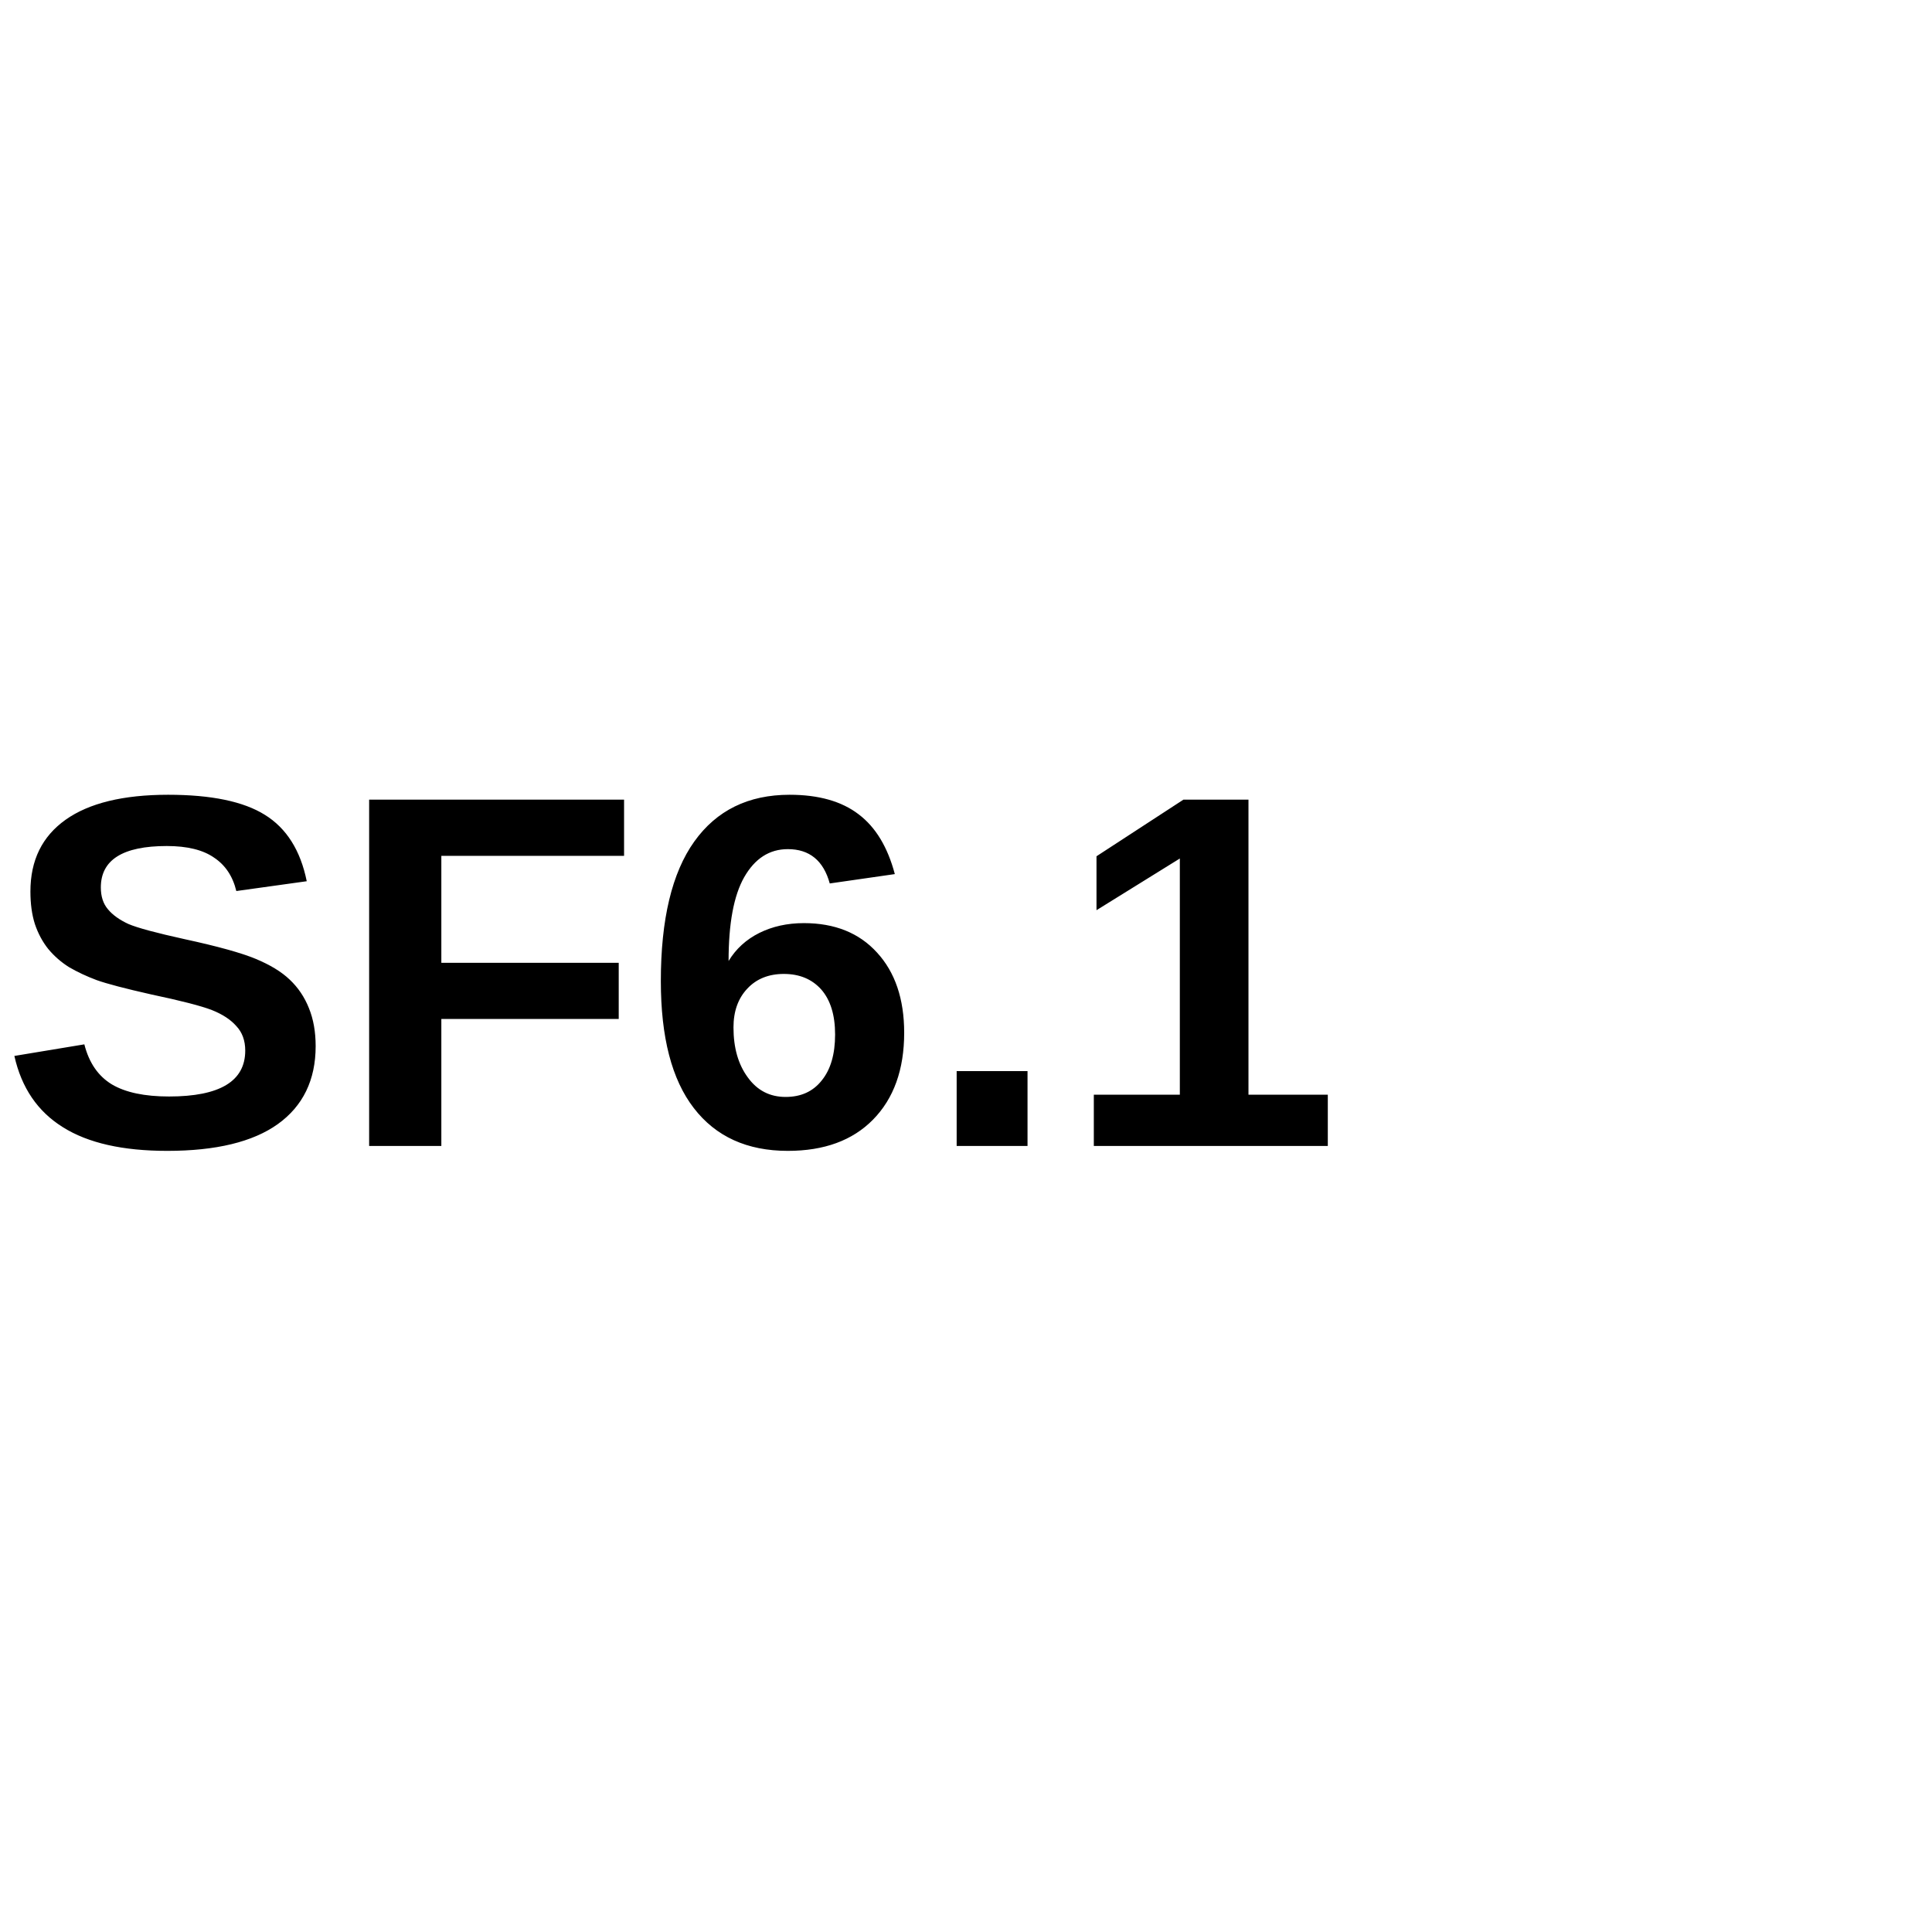
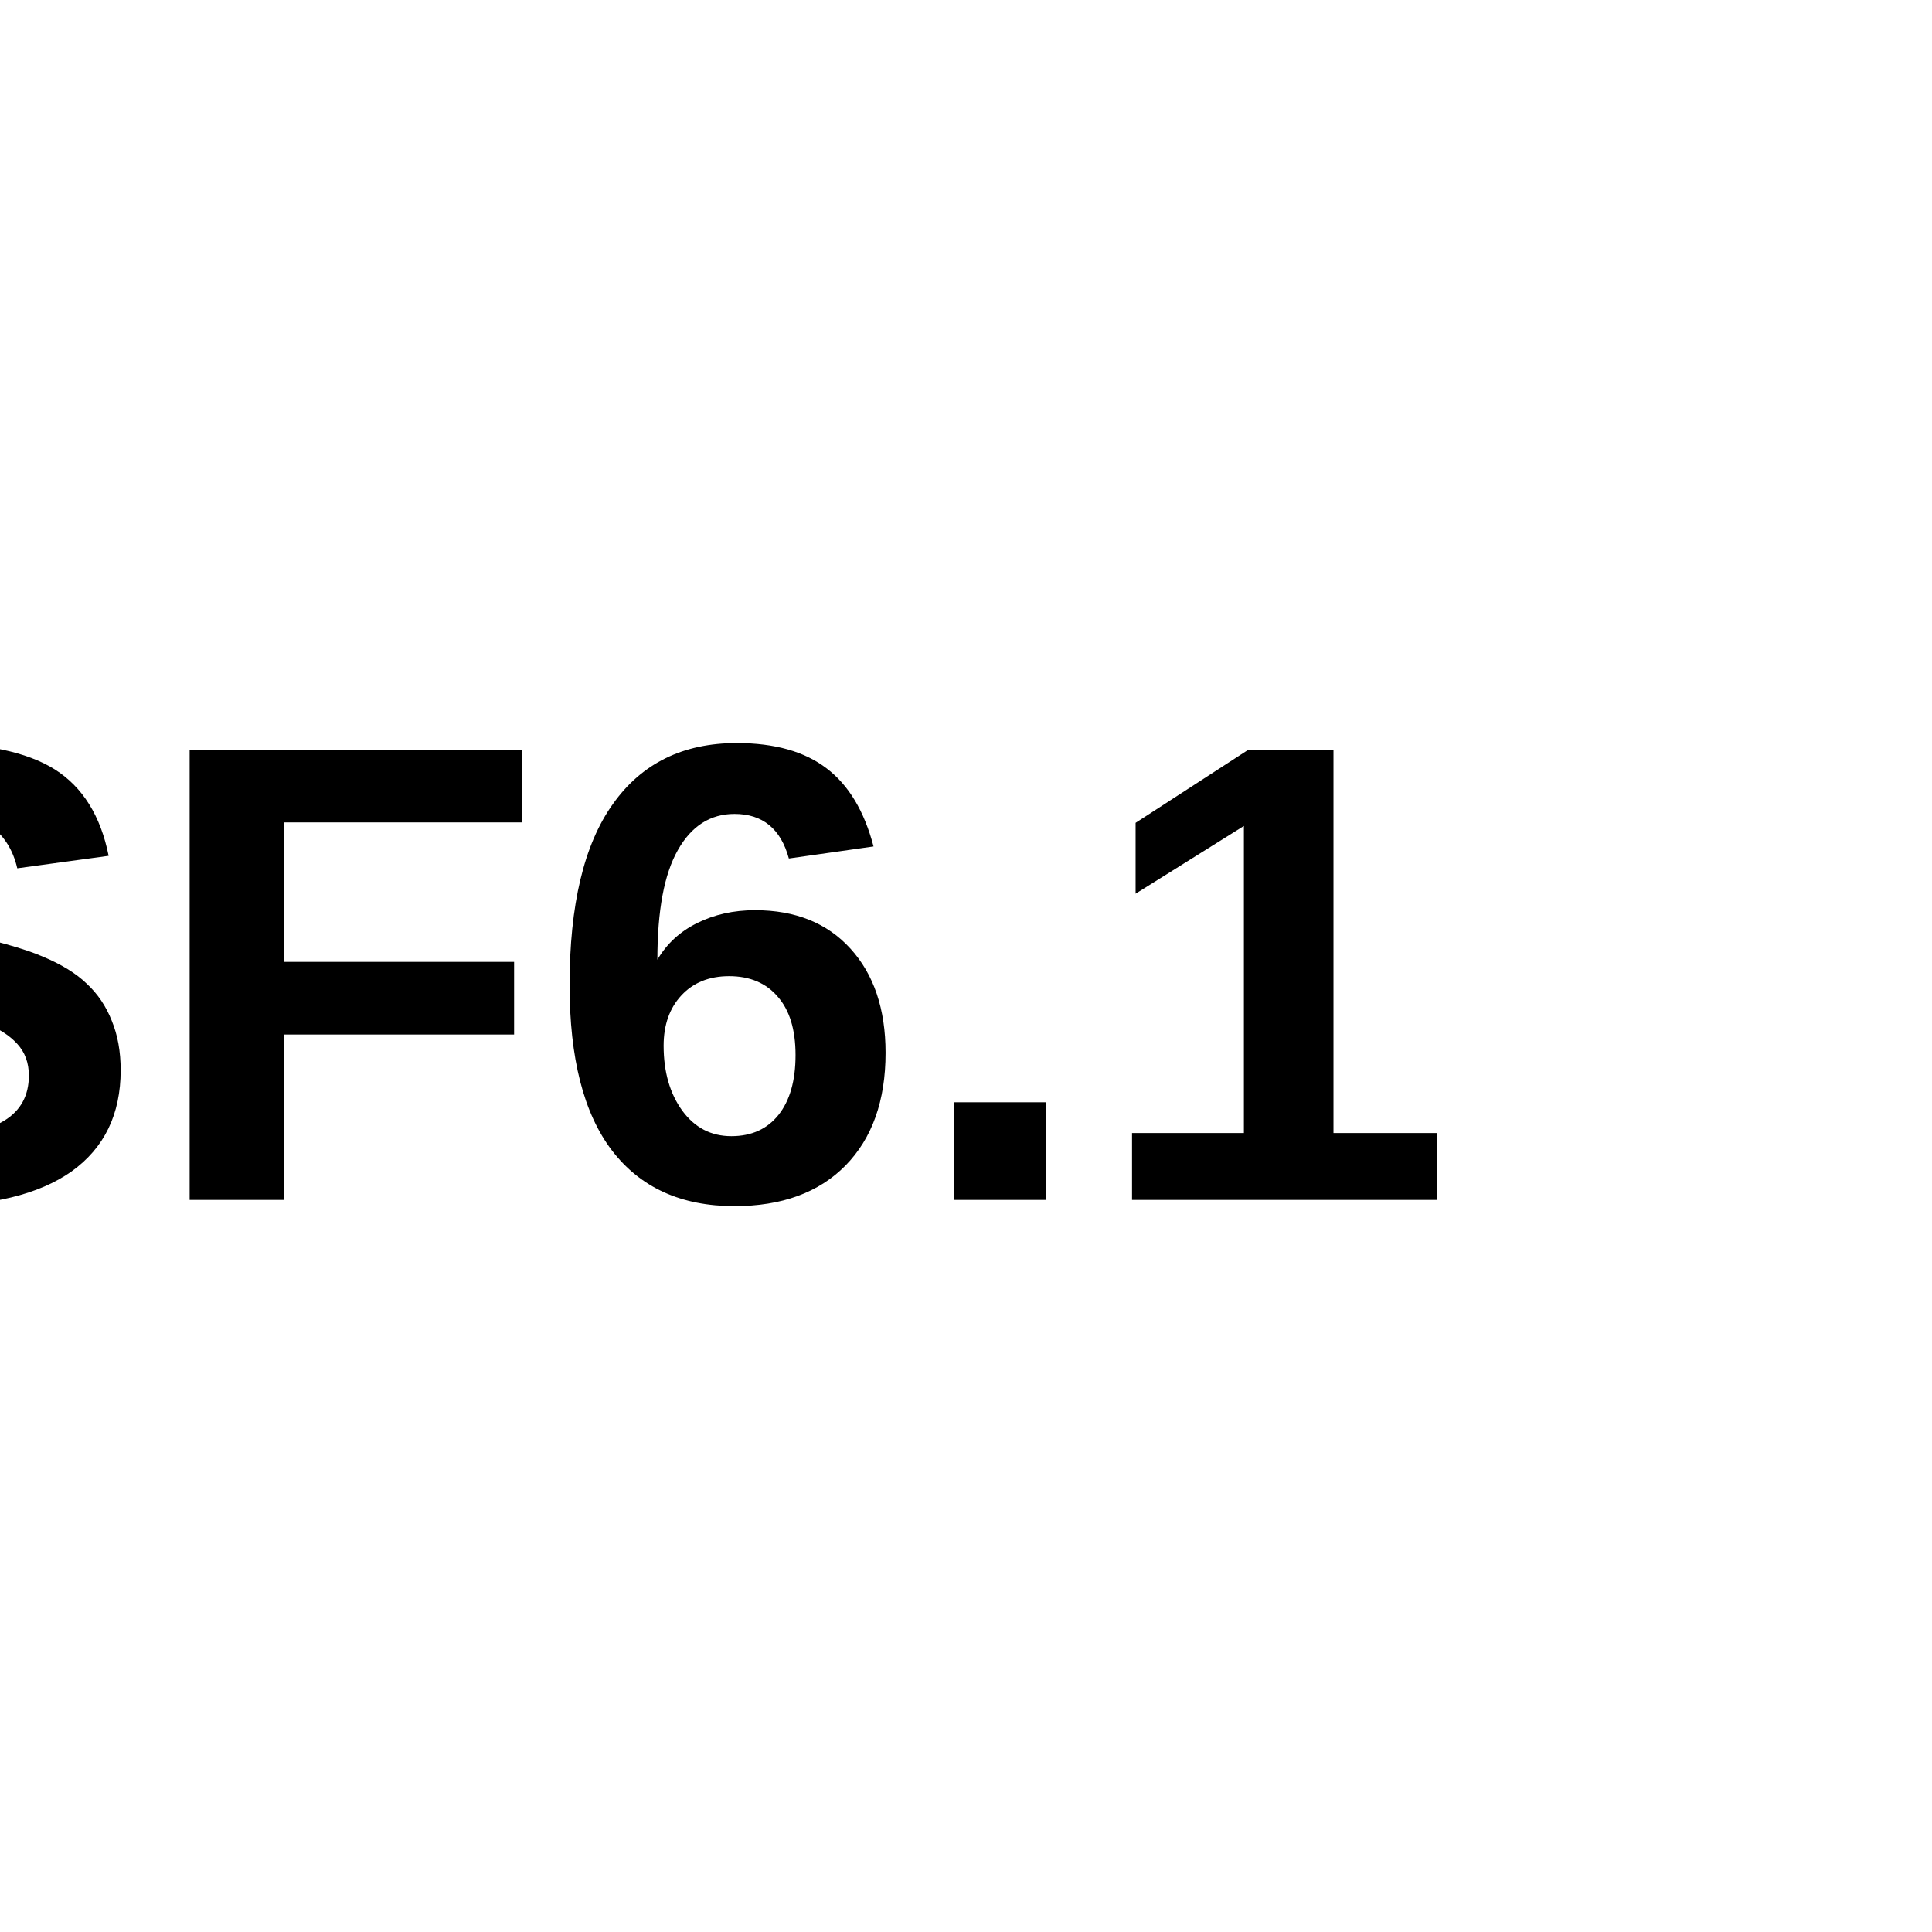
<svg xmlns="http://www.w3.org/2000/svg" width="256" height="256" viewBox="0 0 67.733 67.733" version="1.1" id="svg5">
  <defs id="defs2" />
  <g id="layer2">
    <rect style="fill-opacity: 0%;stroke:none;stroke-width:7.027" id="rect849" width="67.733" height="67.733" x="0" y="0" />
  </g>
  <g id="layer1">
-     <text xml:space="preserve" style="font-weight:bold;font-size:17.639px;line-height:1.25;font-family:sans-serif;-inkscape-font-specification:'sans-serif Bold';fill:#000000;fill-opacity:1;stroke:none;stroke-width:0.265;stroke-opacity:1" x="34.982" y="40.176" id="text2505">
-       <tspan id="tspan2503" style="font-style:normal;font-variant:normal;font-weight:bold;font-stretch:normal;font-size:17.639px;font-family:Arial;-inkscape-font-specification:'Arial Bold';text-align:center;text-anchor:middle;fill:#000000;fill-opacity:1;stroke:none;stroke-width:0.265;stroke-opacity:1" x="34.982" y="40.176">SF6.1</tspan>
+     <text xml:space="preserve" style="font-weight:bold;font-size:22.931px;line-height:1.25;font-family:sans-serif;-inkscape-font-specification:'sans-serif Bold';fill:#000000;fill-opacity:1;stroke:none;stroke-width:0.265;stroke-opacity:1" x="35.317" y="42.068" id="text2505">
+       <tspan id="tspan2503" style="font-style:normal;font-variant:normal;font-weight:bold;font-stretch:normal;font-size:22.931px;font-family:Arial;-inkscape-font-specification:'Arial Bold';text-align:center;text-anchor:middle;fill:#000000;fill-opacity:1;stroke:none;stroke-width:0.265;stroke-opacity:1" x="35.317" y="42.068">SF6.1</tspan>
    </text>
  </g>
</svg>
